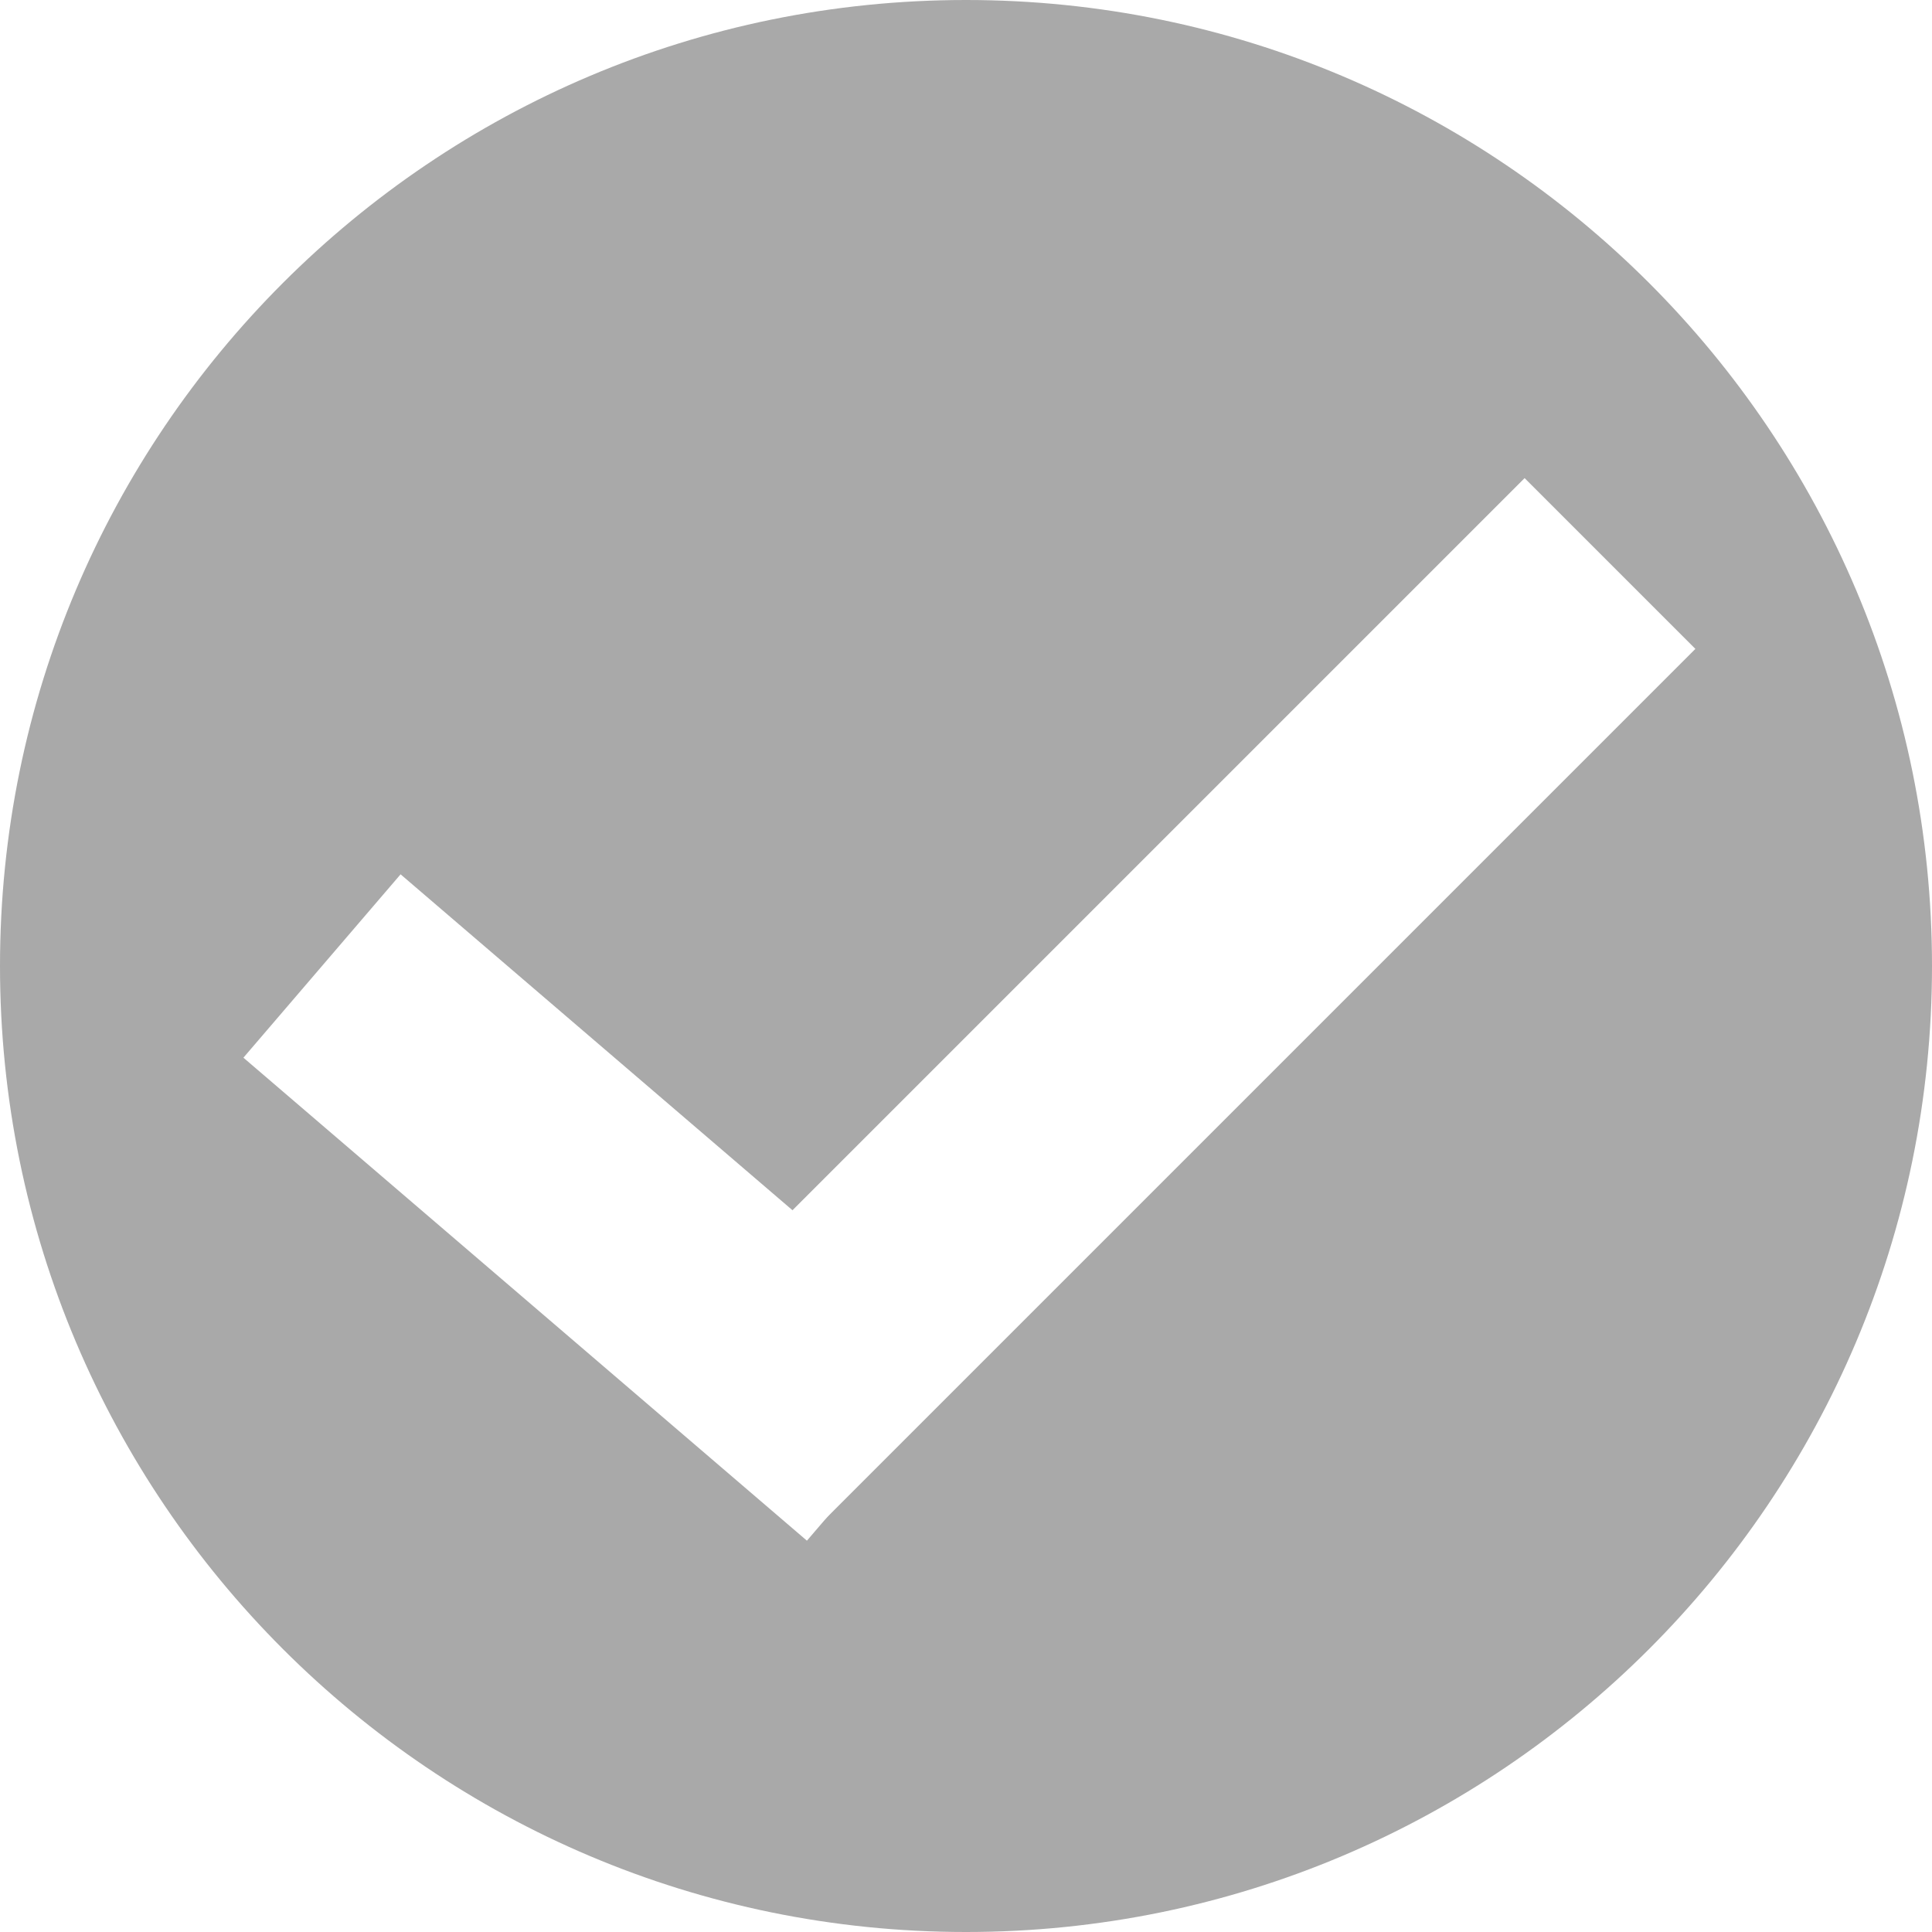
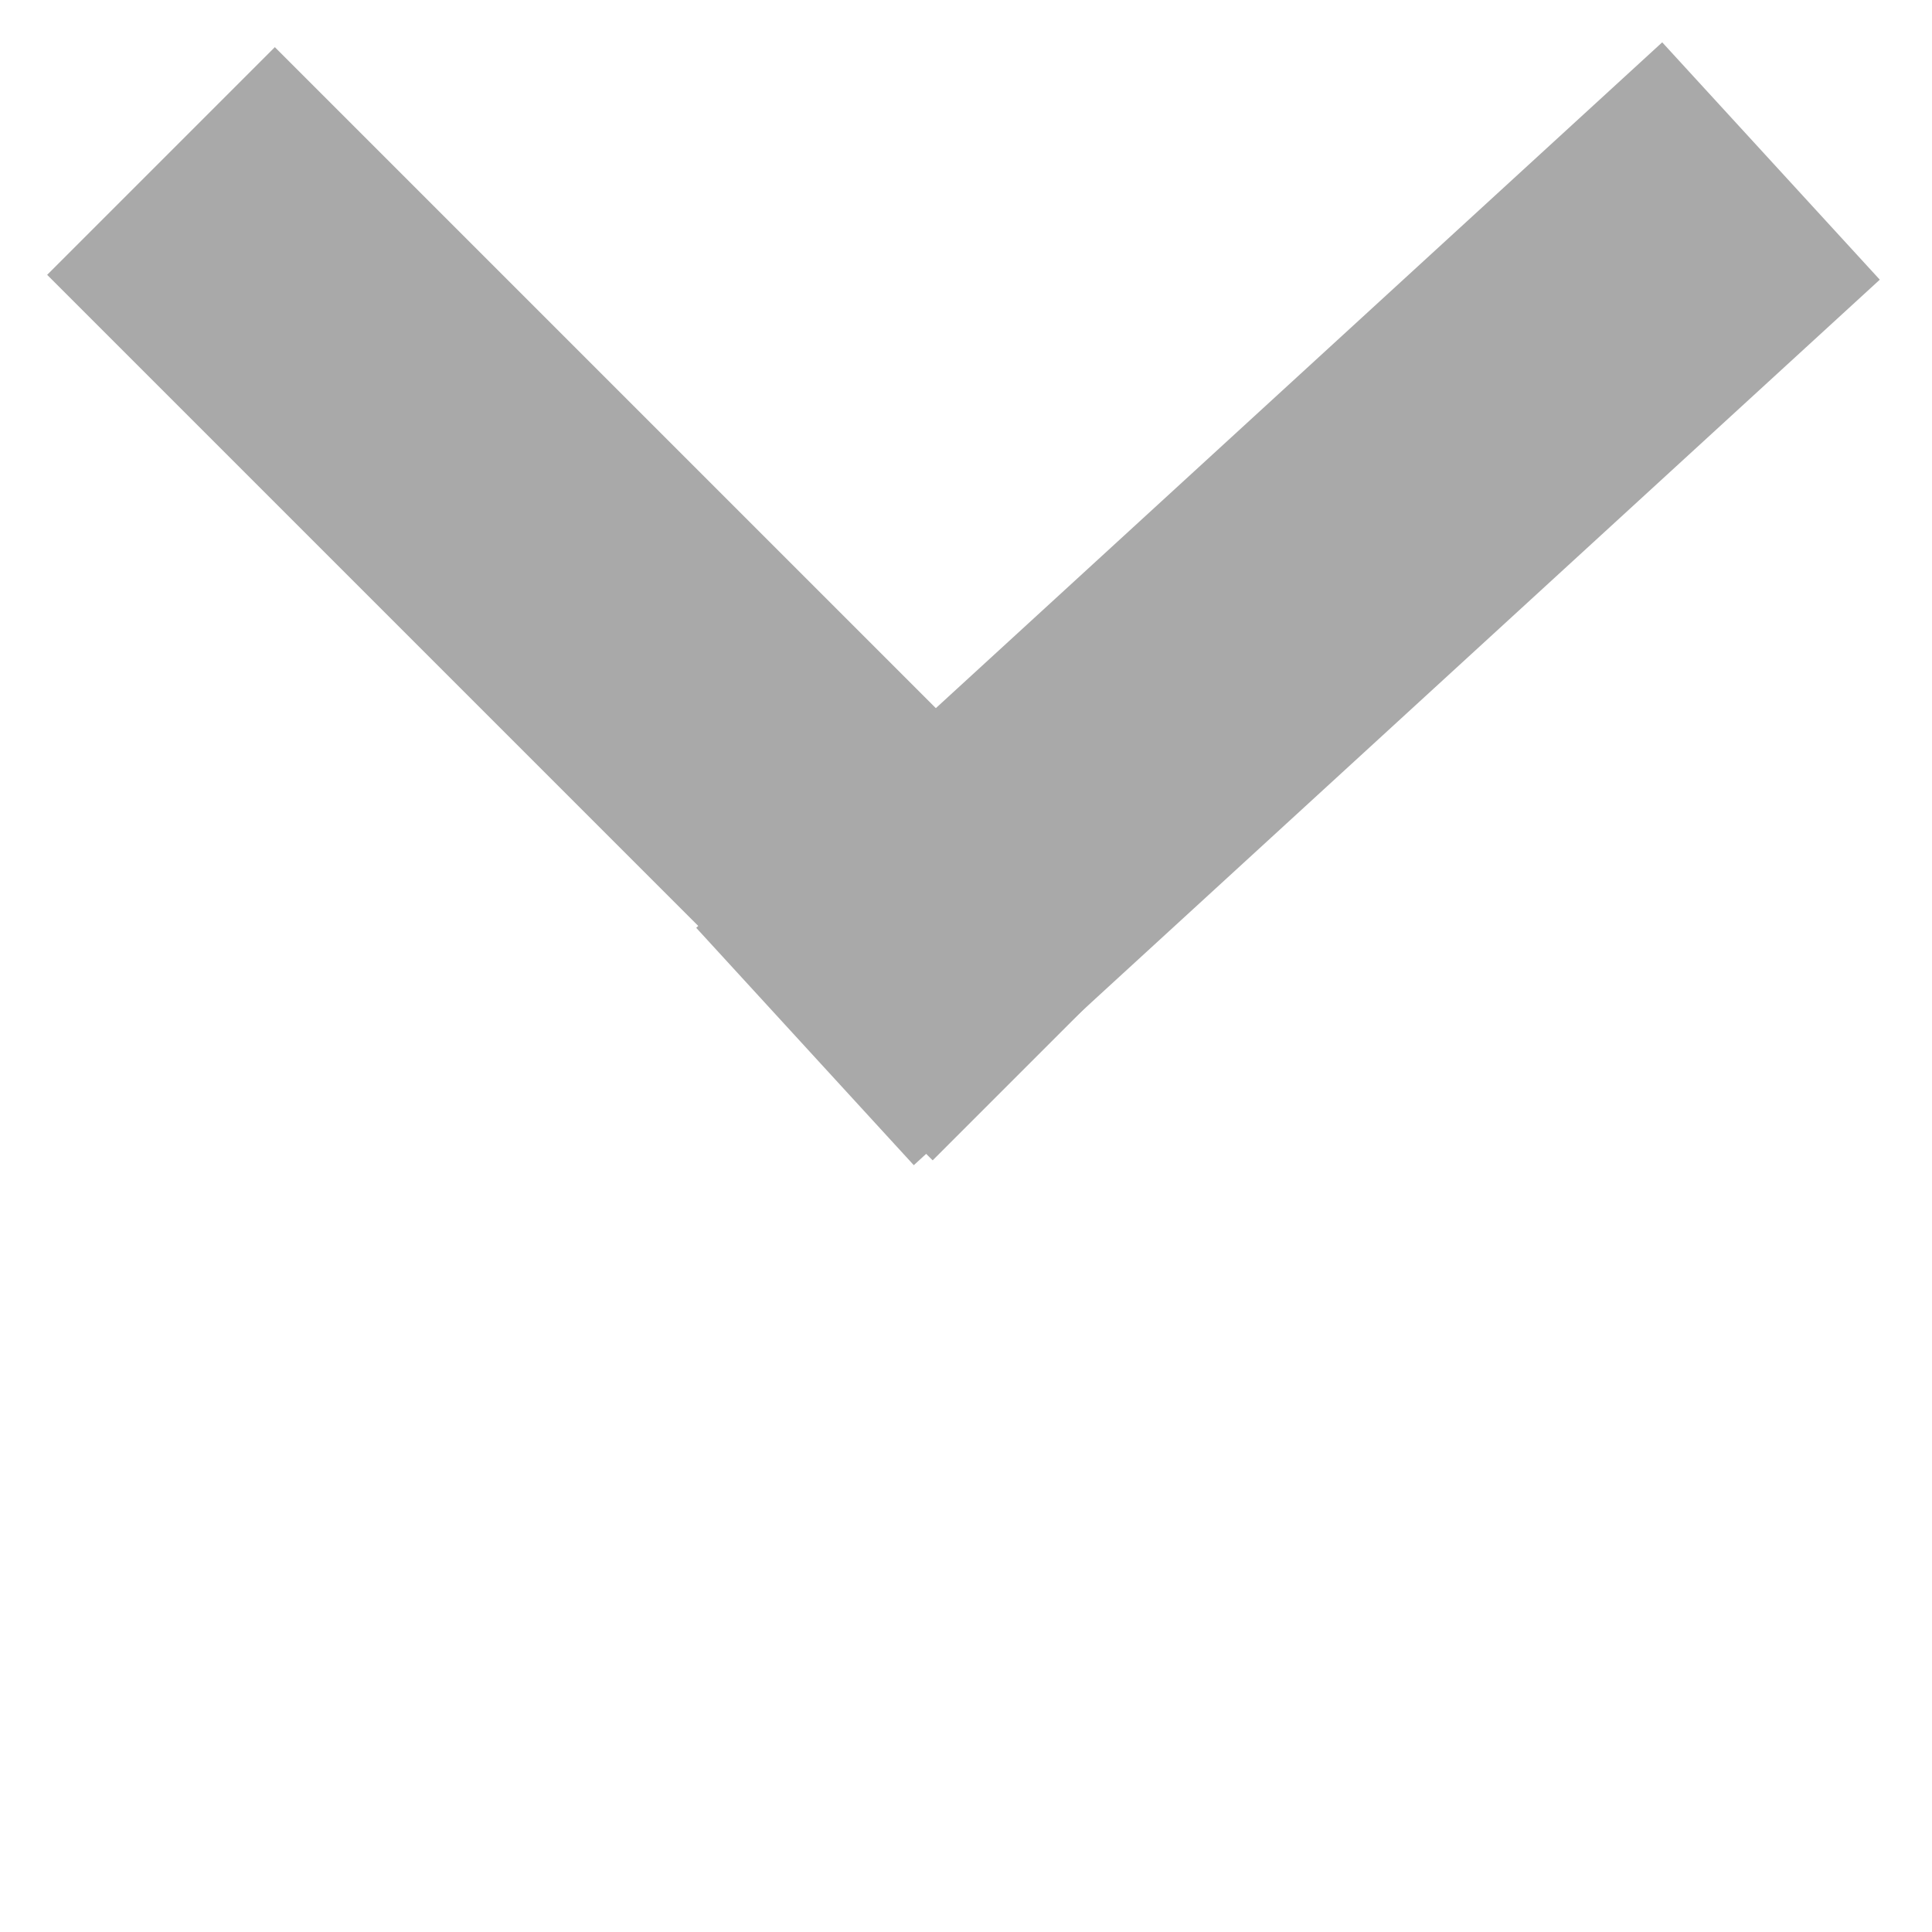
<svg viewBox="0 0 24 24" class="" style="display: inline-block; height: 24px; width: 24px; user-select: none; cursor: inherit; transition: all 450ms cubic-bezier(0.23, 1, 0.32, 1) 0ms; color: rgb(255, 255, 255); background-color: transparent;">
  <g transform="">
    <g>
-       <circle cx="12" cy="12" r="12" fill="rgba(169, 169, 169, 1)" stroke="transparent" stroke-width="0" />
-       <path d="M 4 12 L 11 18" stroke="rgba(255, 255, 255, 1)" fill="transparent" stroke-width="3" />
-       <path d="M 9 18 L 20 7" stroke="rgba(255, 255, 255, 1)" fill="transparent" stroke-width="3" />
+       <path d="M 2 2 L 13 13" stroke="rgba(169, 169, 169, 1)" fill="transparent" stroke-width="4" />
+       <path d="M 10 13 L 22 2" stroke="rgba(169, 169, 169, 1)" fill="transparent" stroke-width="4" />
    </g>
  </g>
</svg>
